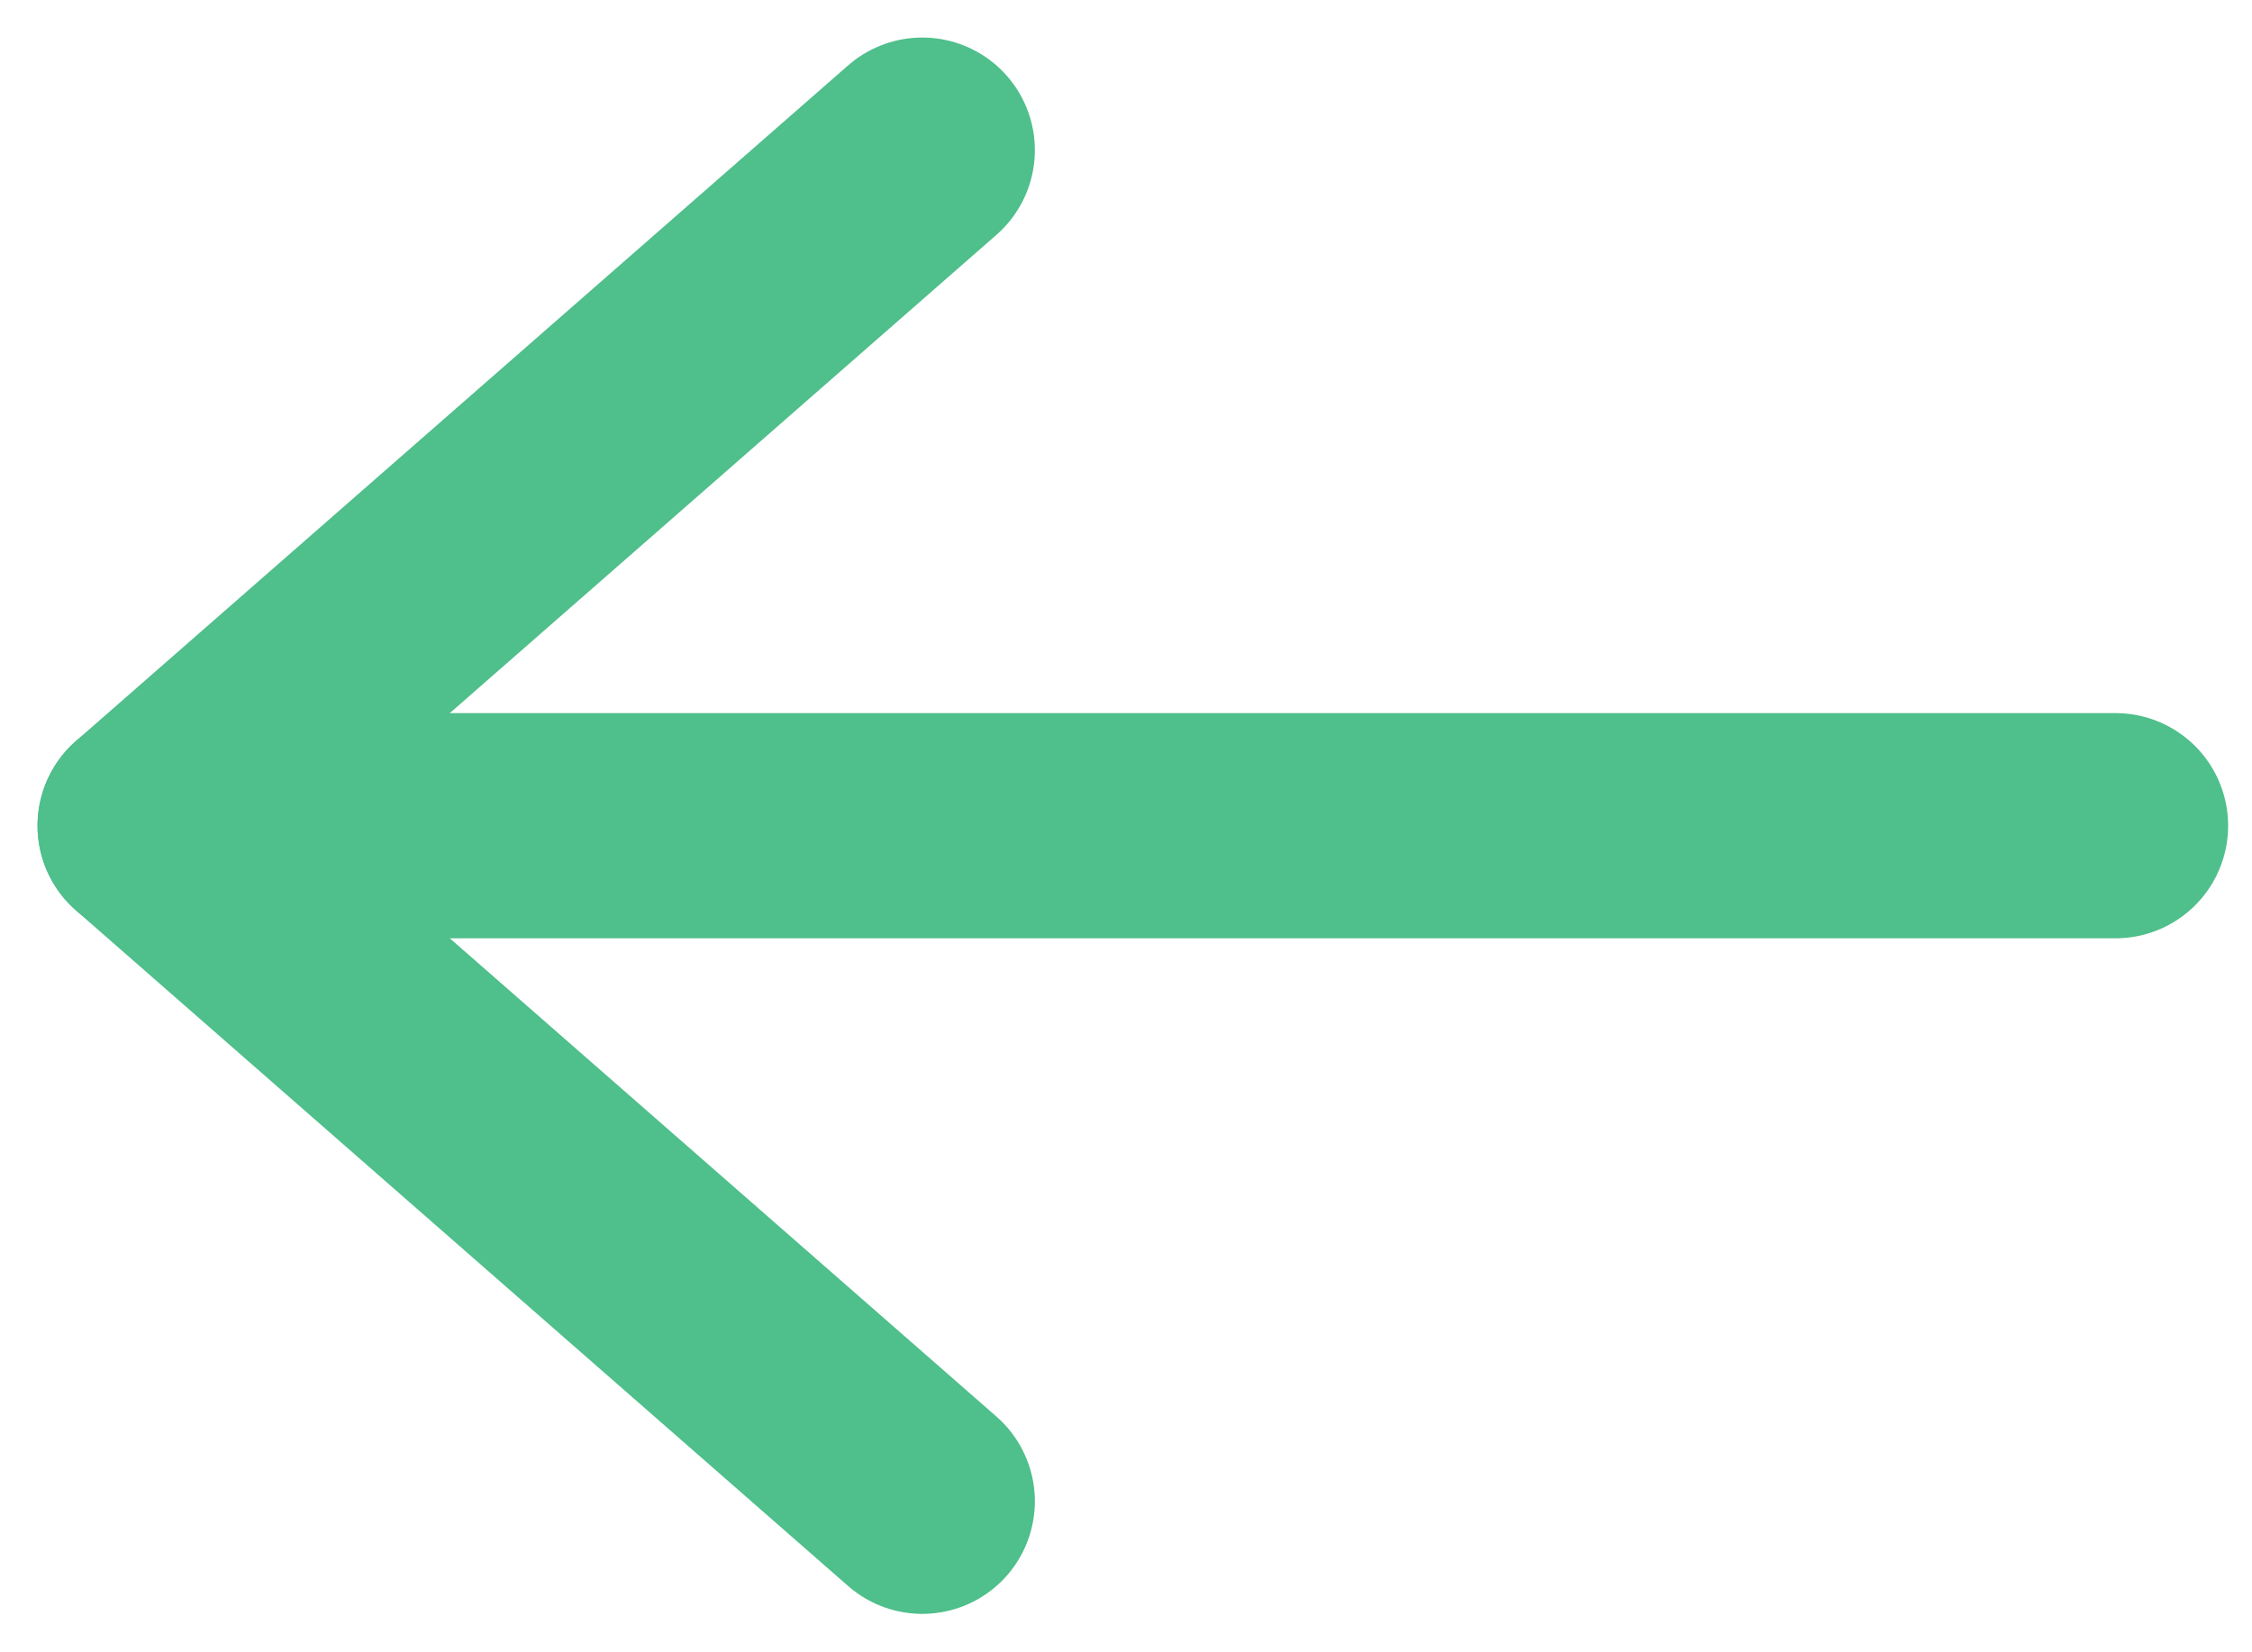
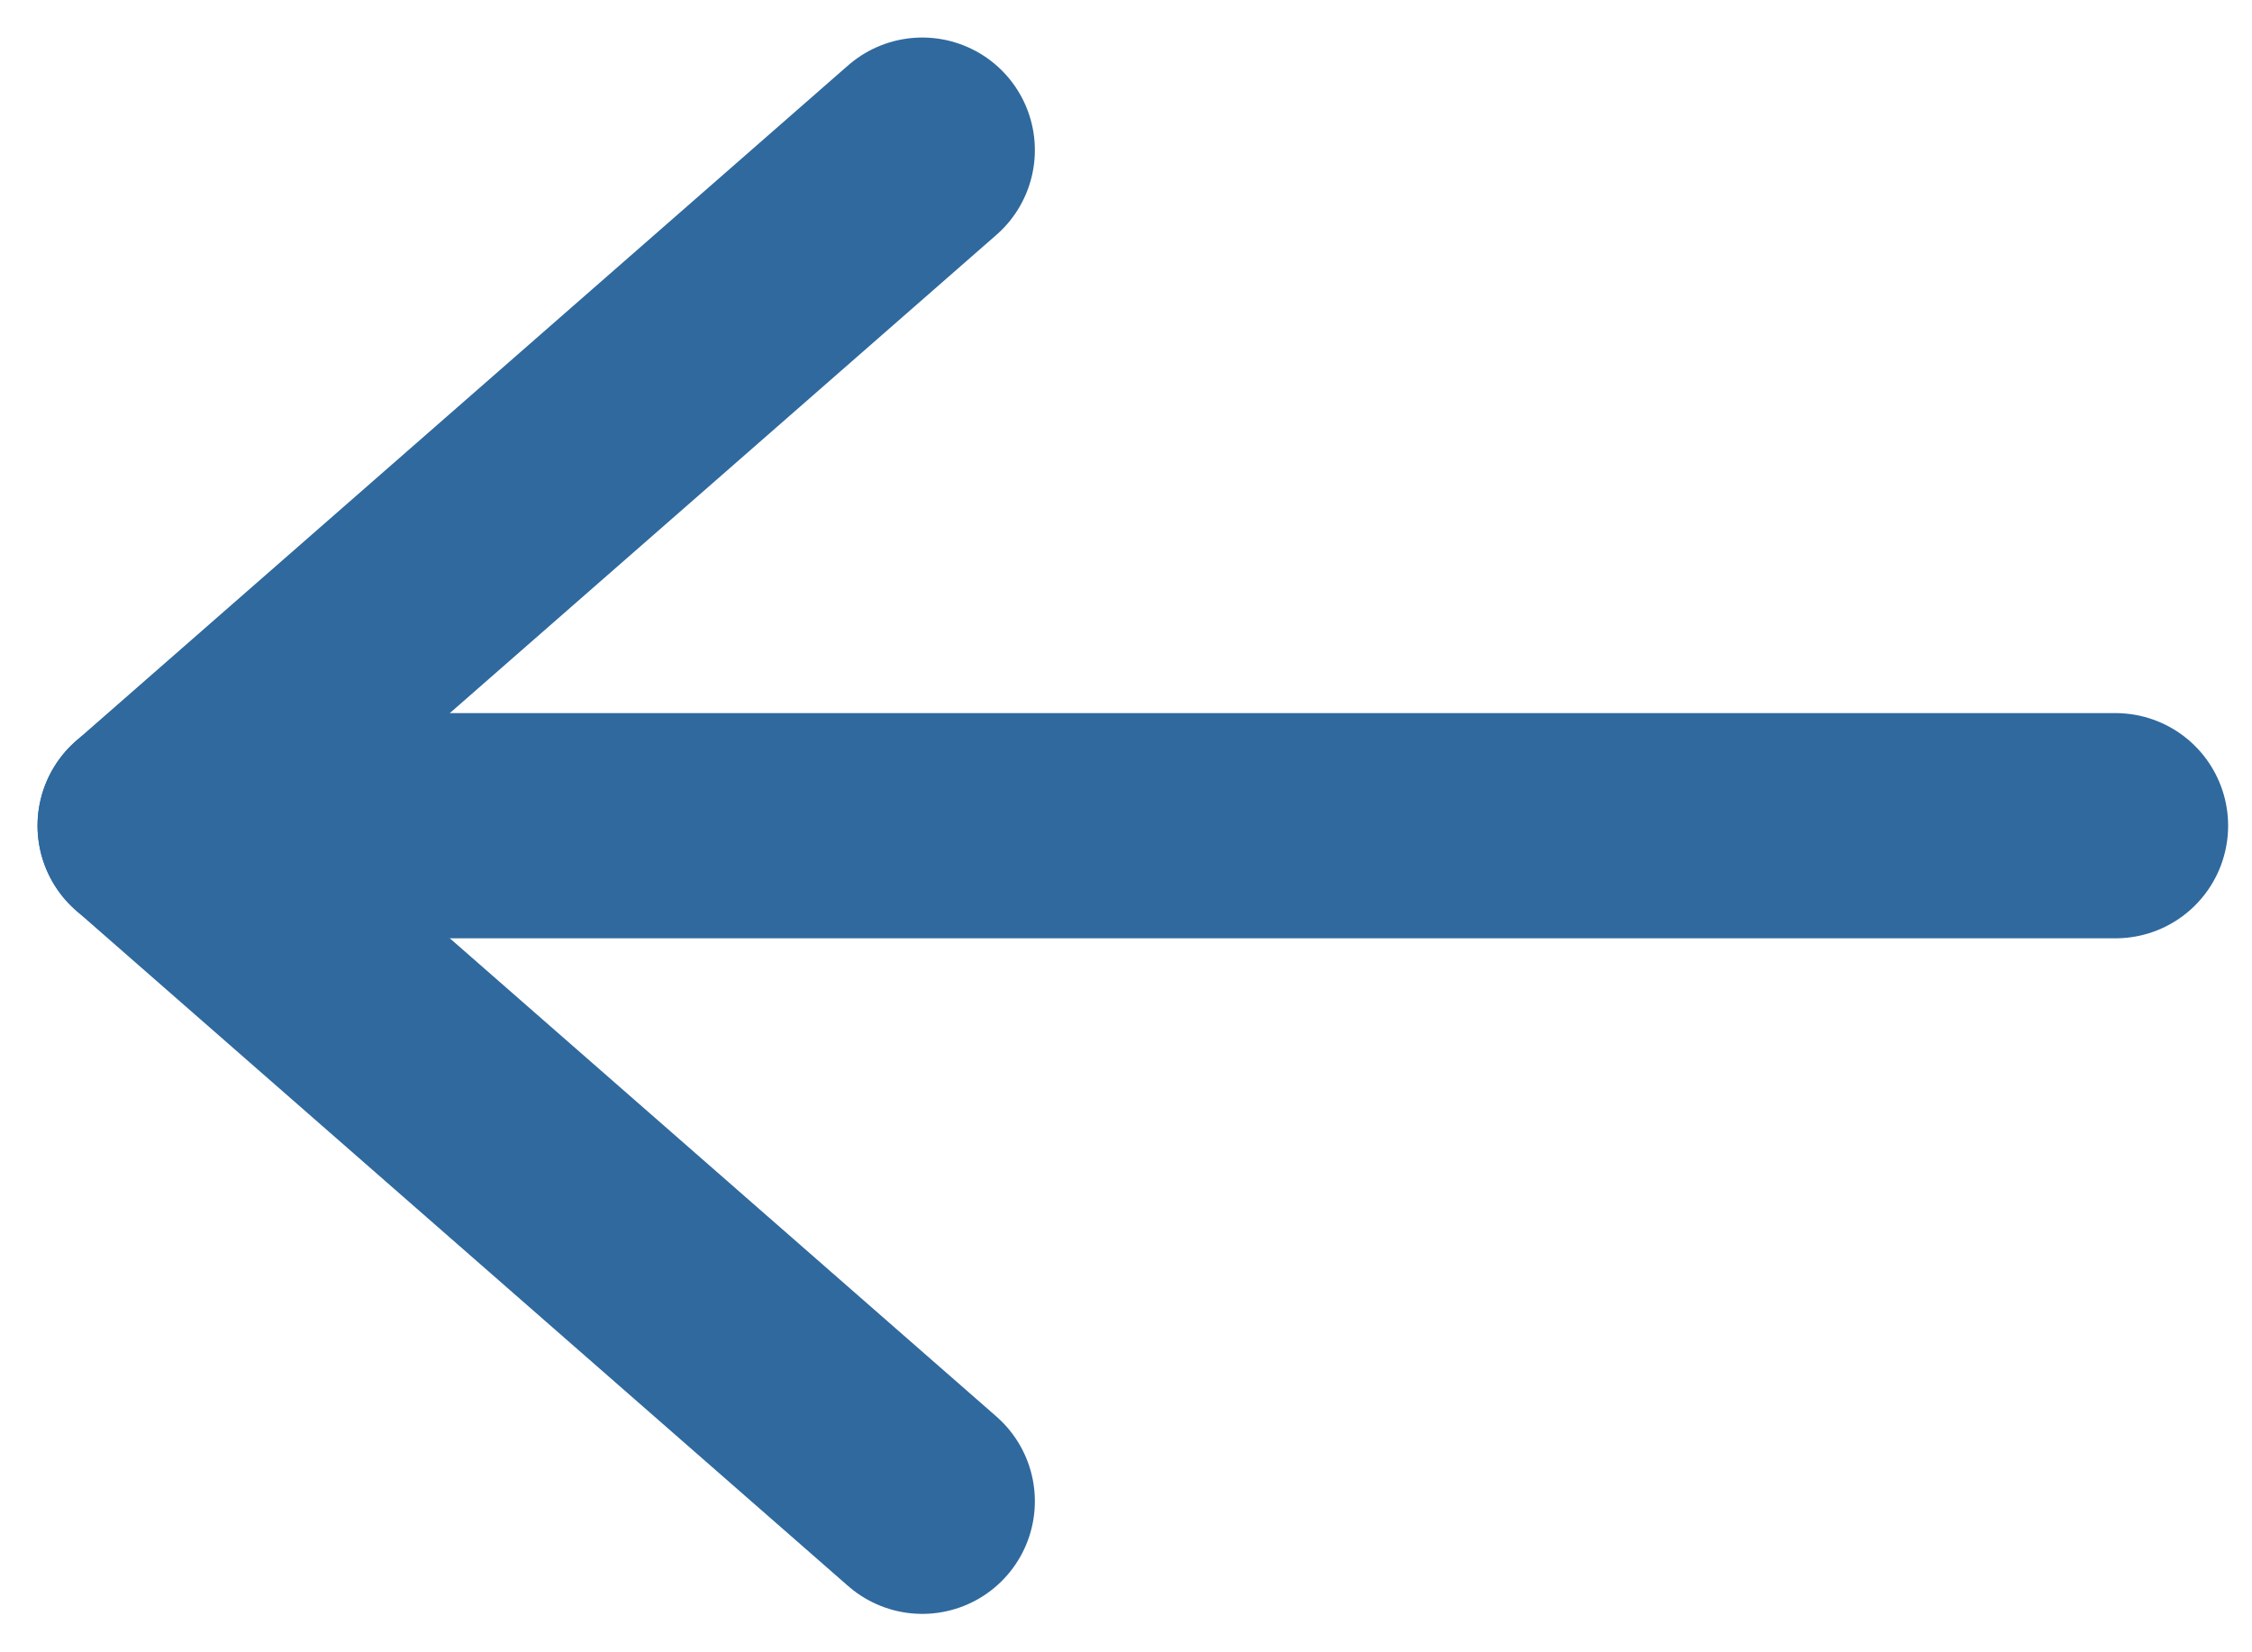
<svg xmlns="http://www.w3.org/2000/svg" width="15" height="11" viewBox="0 0 15 11" fill="none">
-   <path d="M14.091 5.5H1" stroke="#4FBF8B" stroke-width="1.5" stroke-linecap="round" stroke-linejoin="round" />
-   <path d="M6.143 10L1 5.5L6.143 1" stroke="#4FBF8B" stroke-width="1.5" stroke-linecap="round" stroke-linejoin="round" />
+   <path d="M14.091 5.5H1" stroke="#2f699e" stroke-width="1.5" stroke-linecap="round" stroke-linejoin="round" />
+   <path d="M6.143 10L1 5.5L6.143 1" stroke="#2f699e" stroke-width="1.5" stroke-linecap="round" stroke-linejoin="round" />
</svg>
